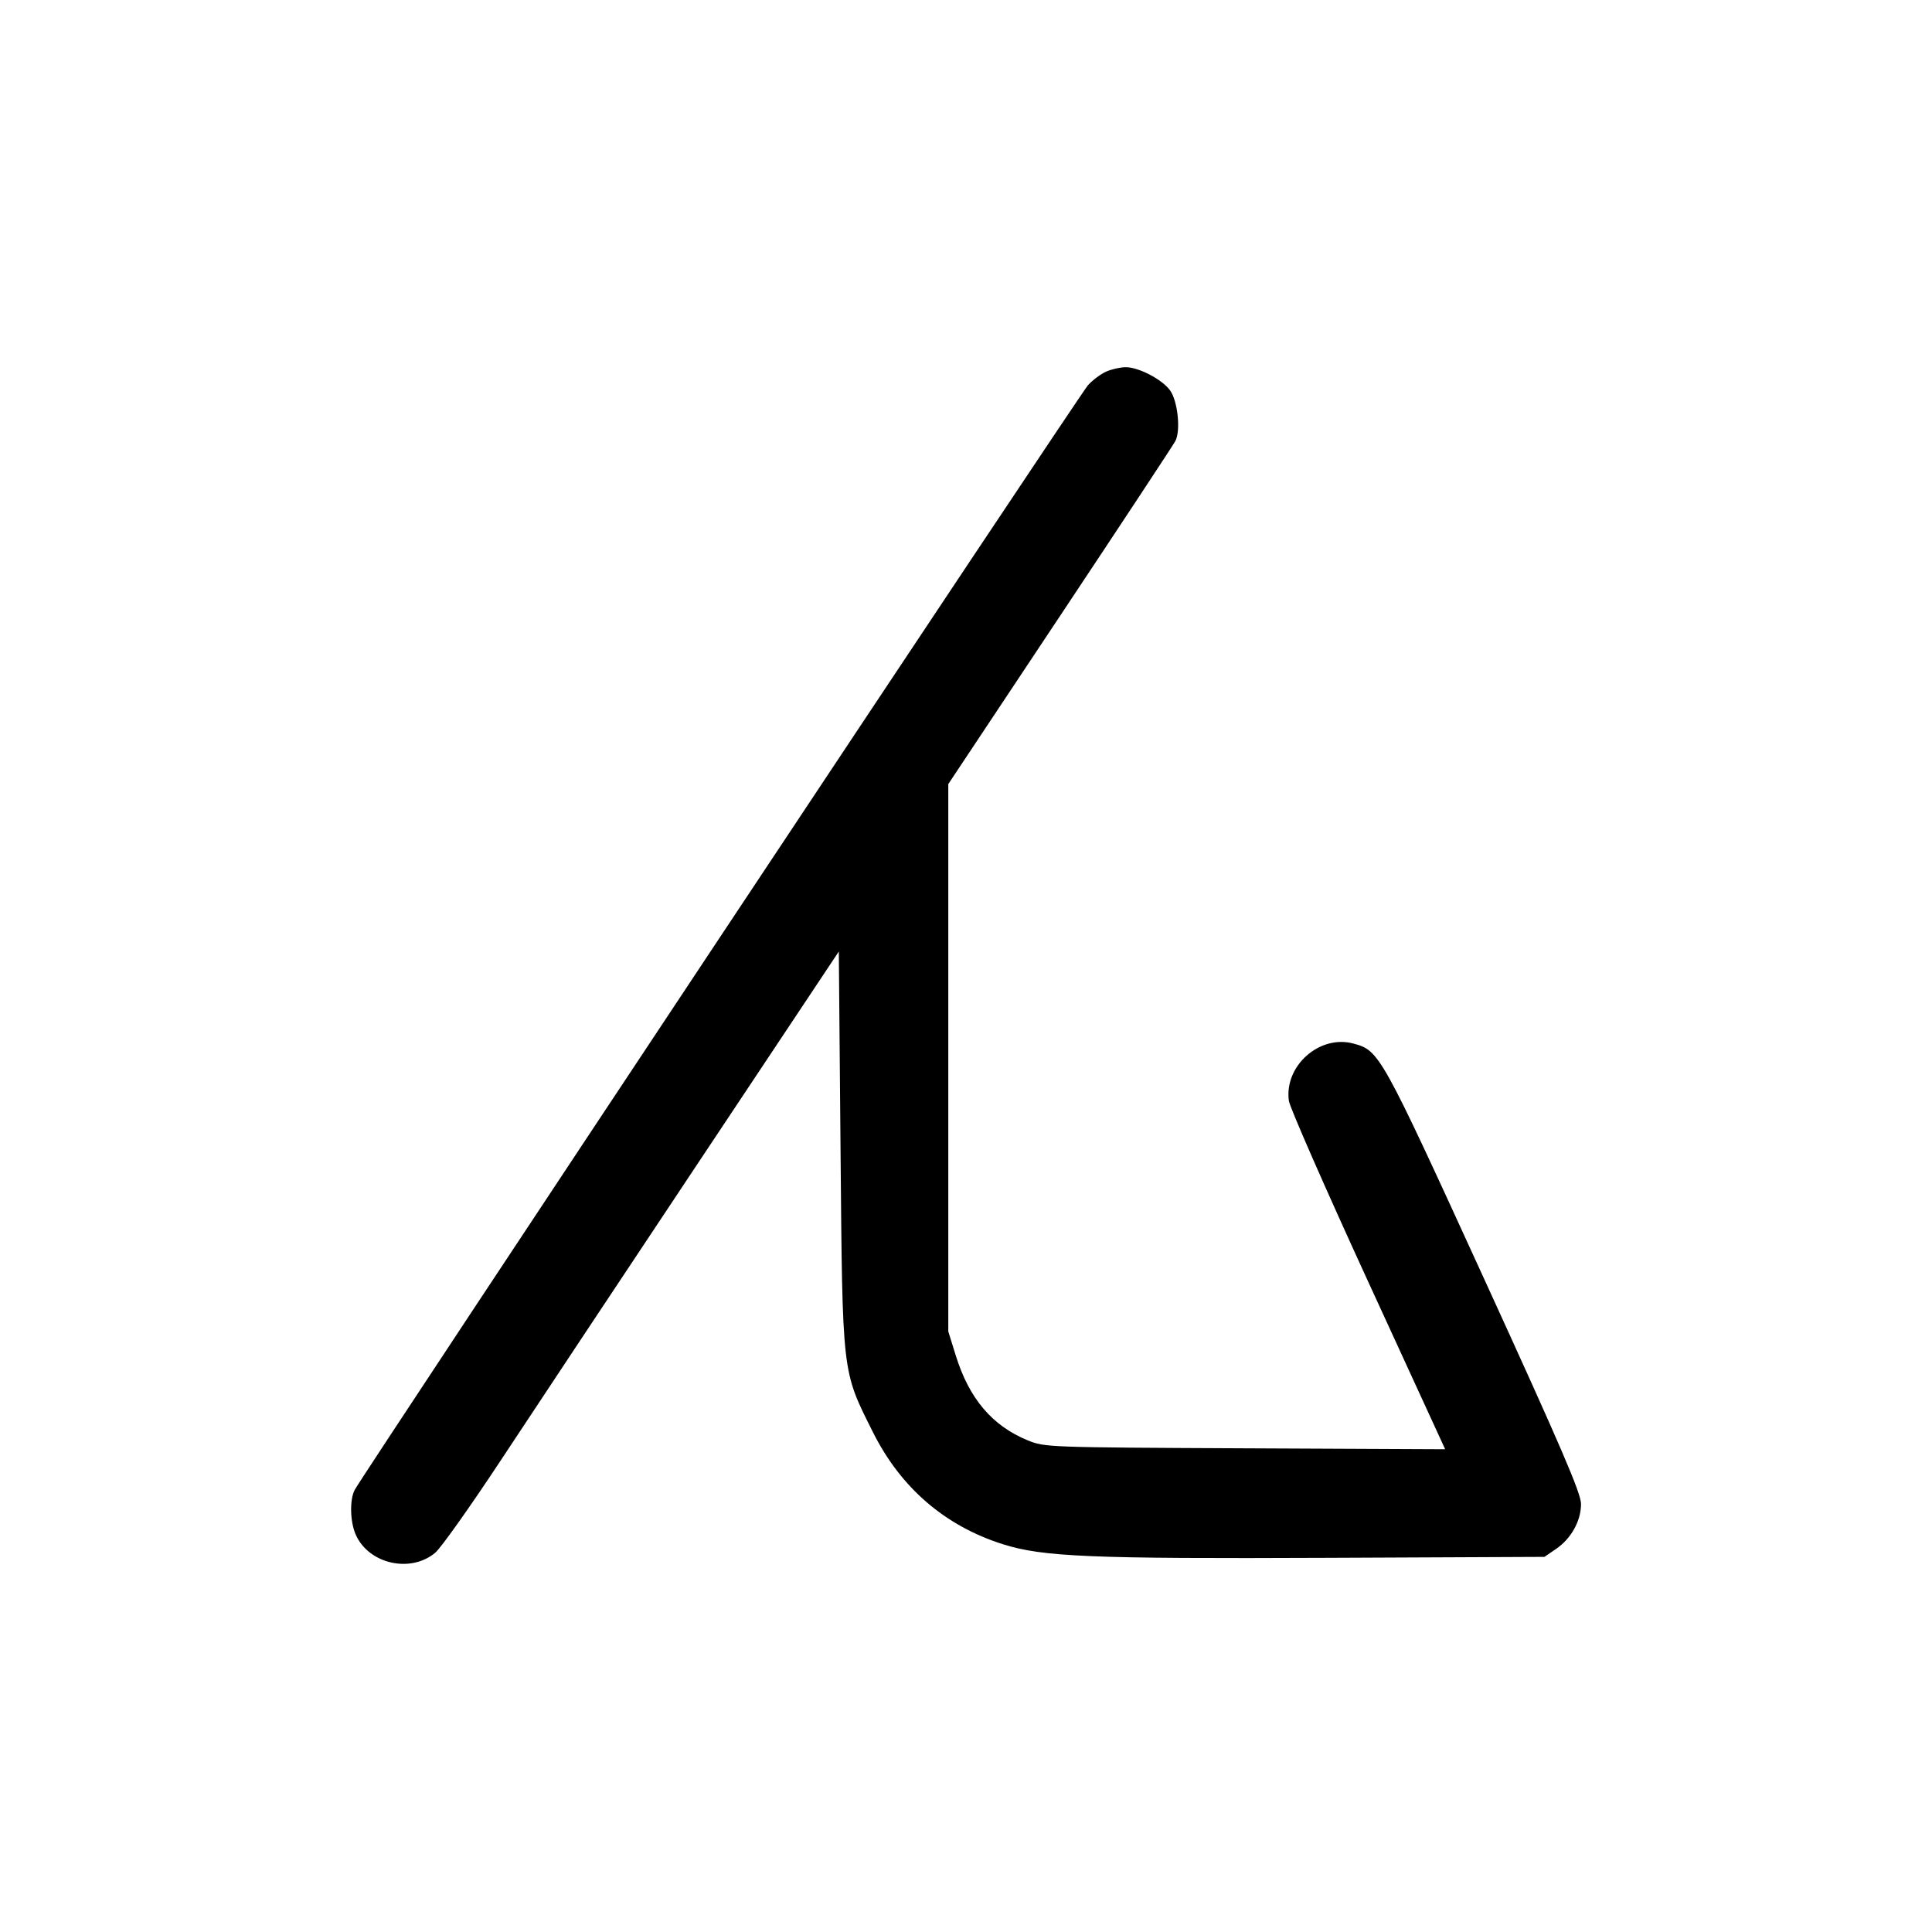
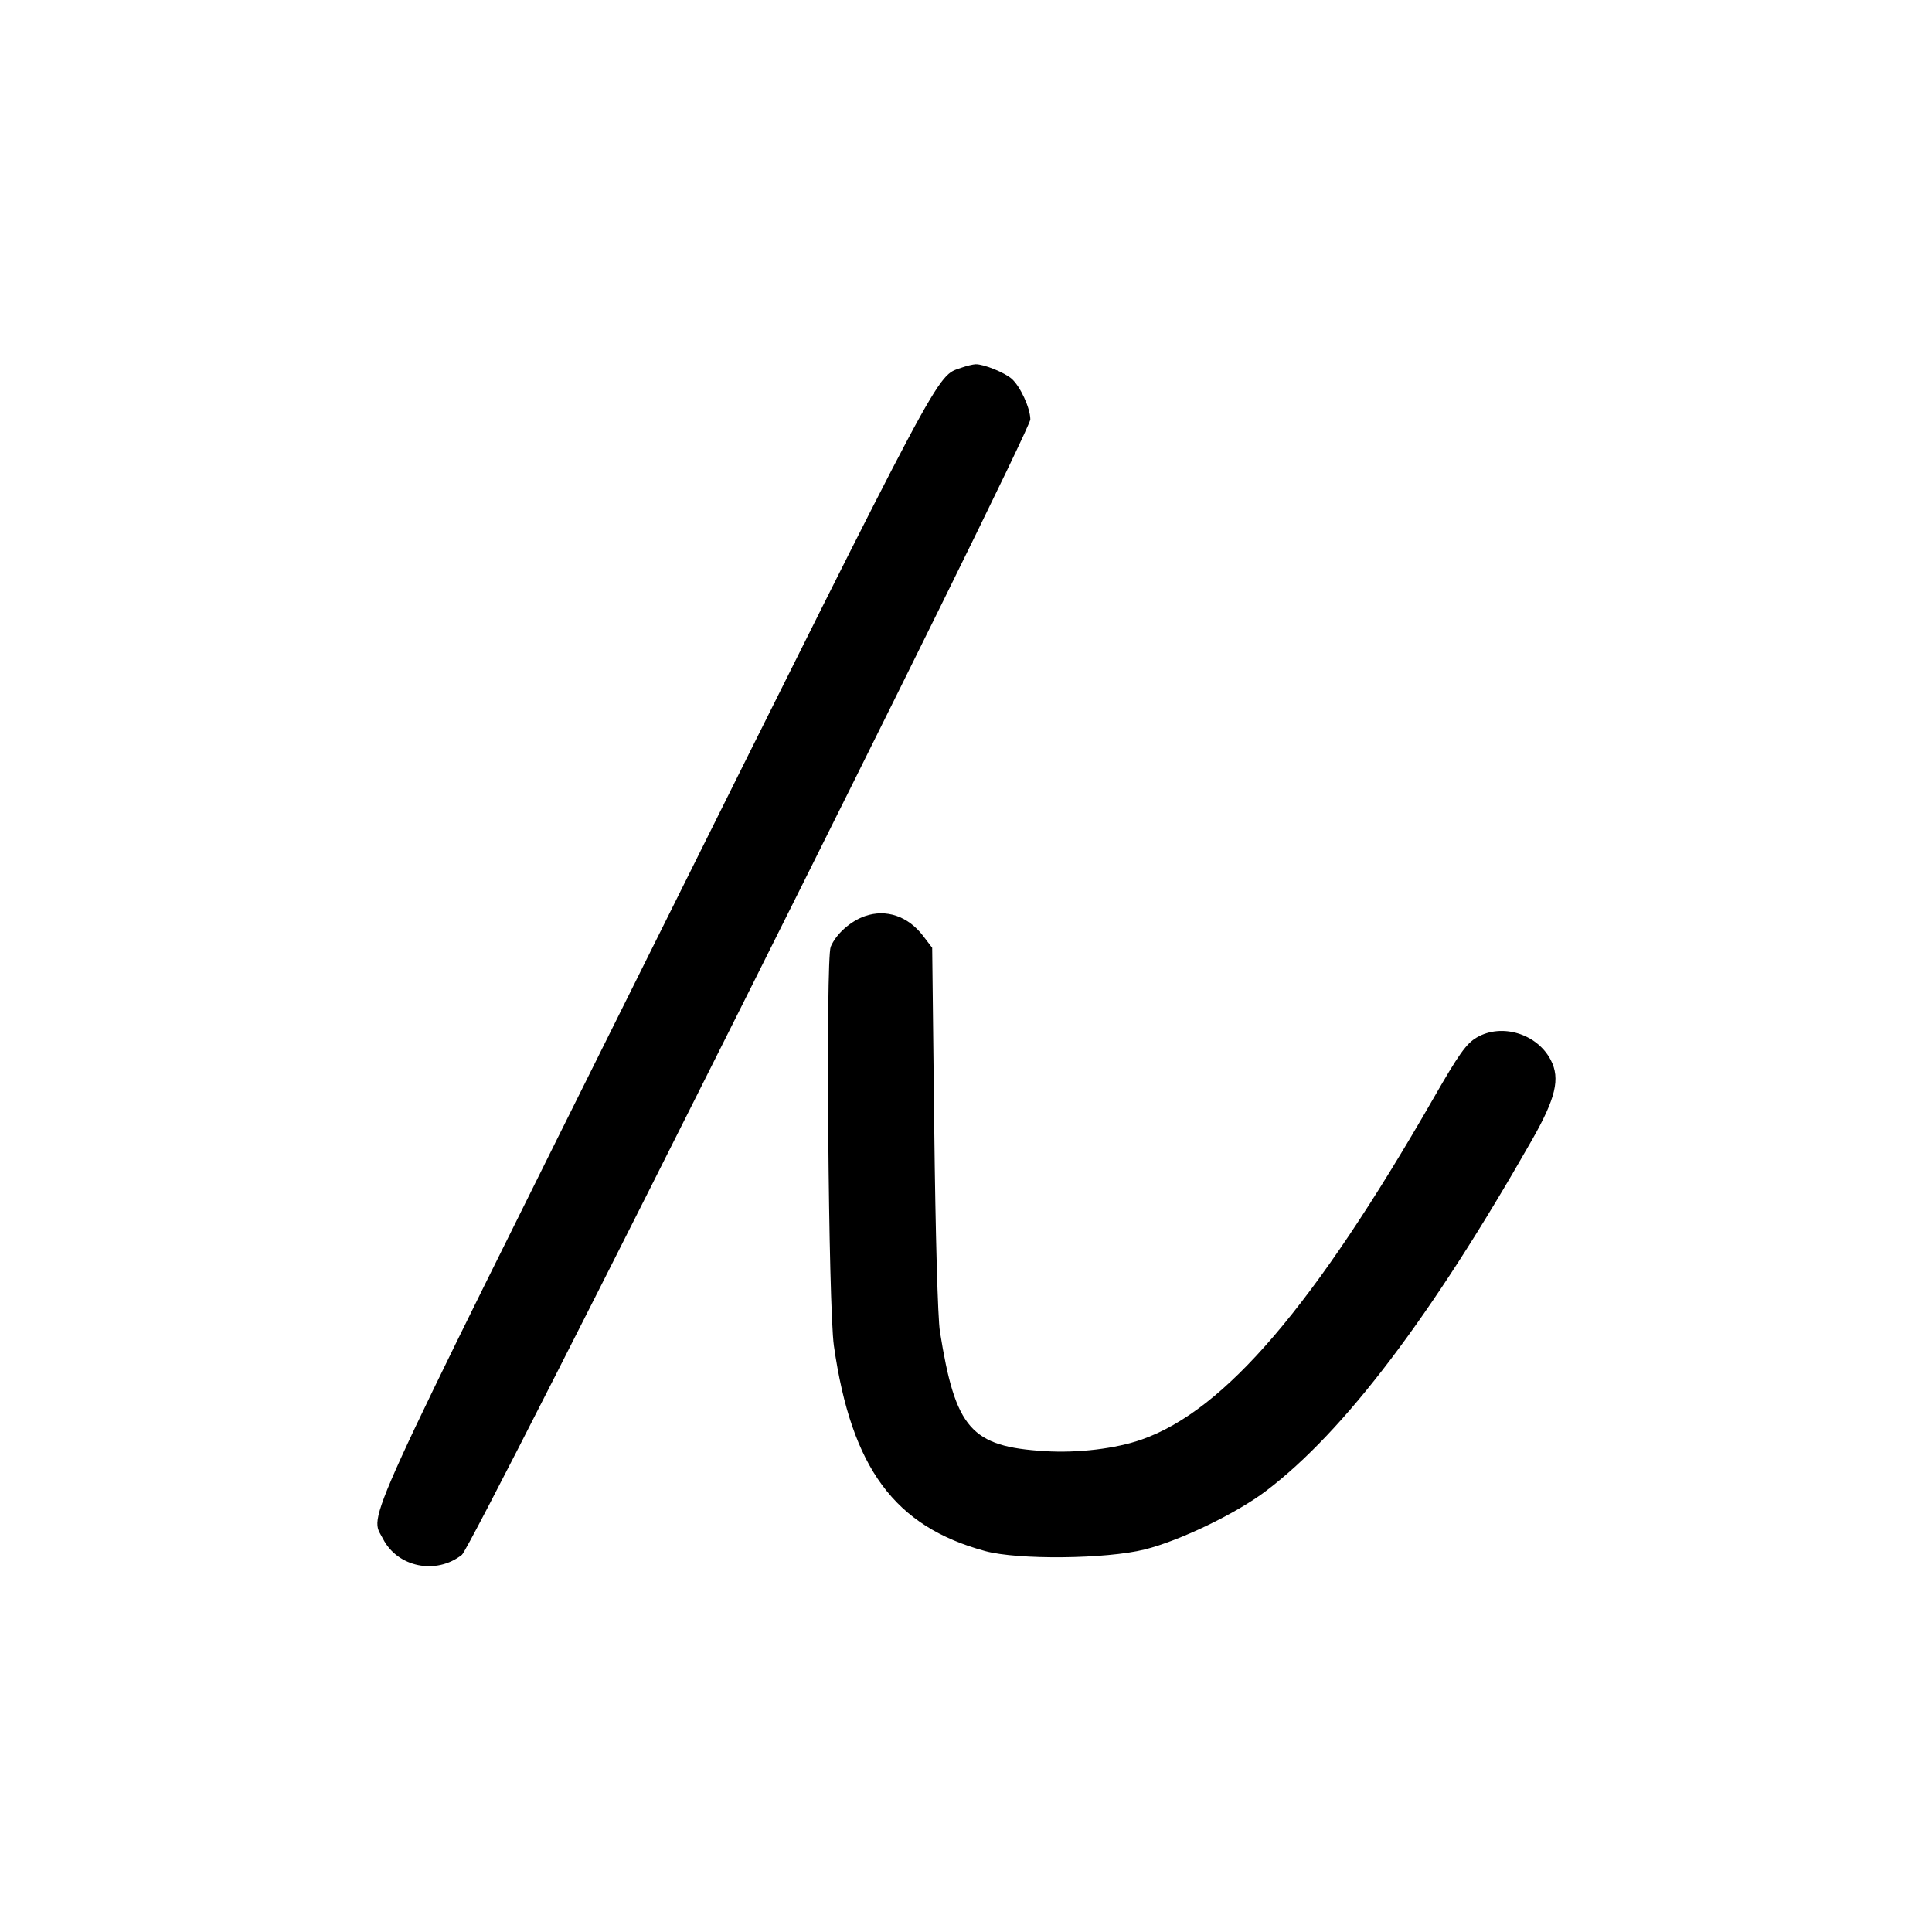
<svg xmlns="http://www.w3.org/2000/svg" width="1000" height="1000" viewBox="0 0 1000 1000" version="1.1" id="svg5">
-   <path d="M572.500 192.362 C 569.750 193.590,565.533 196.748,563.130 199.380 C 559.130 203.762,188.056 762.793,183.607 771.140 C 180.983 776.063,181.159 787.225,183.965 793.940 C 190.416 809.381,212.342 814.552,225.279 803.684 C 228.236 801.199,243.513 779.667,259.227 755.833 C 274.941 732.000,320.731 663.000,360.982 602.500 L 434.167 492.500 435.063 595.000 C 436.091 712.471,435.700 709.065,451.850 741.331 C 466.228 770.055,489.091 789.776,519.020 799.267 C 539.740 805.839,564.437 806.873,687.623 806.328 L 799.413 805.833 805.451 801.695 C 813.272 796.335,818.333 787.204,818.333 778.454 C 818.333 772.913,808.317 749.640,768.218 662.014 C 714.641 544.937,713.992 543.768,700.498 540.134 C 682.981 535.417,664.634 551.707,667.109 569.778 C 667.566 573.108,685.955 615.048,707.974 662.976 L 748.009 750.119 644.421 749.643 C 542.427 749.174,540.697 749.111,531.991 745.542 C 513.570 737.990,501.662 723.971,494.723 701.667 L 490.833 689.167 490.833 547.500 L 490.833 405.833 548.571 318.974 C 580.327 271.201,607.224 230.406,608.341 228.318 C 611.227 222.926,609.620 207.543,605.593 202.014 C 601.453 196.331,589.212 189.980,582.564 190.065 C 579.779 190.101,575.250 191.135,572.500 192.362 " stroke="none" fill-rule="evenodd" fill="black" />
+   <path d="M497.500 190.369 C 484.481 194.985,489.762 185.073,338.945 487.980 C 183.752 799.674,191.359 782.996,198.237 796.478 C 205.753 811.210,225.736 815.267,239.080 804.771 C 244.819 800.256,533.352 223.906,533.297 217.066 C 533.250 211.210,528.134 200.053,523.679 196.092 C 520.003 192.823,509.166 188.441,505.000 188.538 C 503.625 188.570,500.250 189.394,497.500 190.369 M447.729 474.174 C 440.182 476.787,432.701 483.479,429.978 490.053 C 427.313 496.488,428.754 676.619,431.631 696.667 C 440.707 759.907,462.995 790.104,510.000 802.848 C 526.991 807.454,572.515 806.987,592.500 802.000 C 610.754 797.446,640.027 783.310,655.407 771.623 C 695.844 740.897,740.810 681.557,792.804 590.307 C 805.258 568.451,807.664 558.318,802.686 548.692 C 795.623 535.035,777.231 529.435,764.332 537.014 C 758.933 540.186,755.154 545.495,742.040 568.333 C 680.344 675.777,634.047 729.952,590.994 745.084 C 577.483 749.833,558.051 752.170,540.833 751.116 C 502.578 748.774,494.534 739.603,486.495 689.167 C 485.400 682.294,484.197 639.095,483.568 584.034 L 482.500 490.568 477.831 484.449 C 470.034 474.232,458.718 470.370,447.729 474.174 " stroke="none" fill-rule="evenodd" fill="black" />
</svg>
